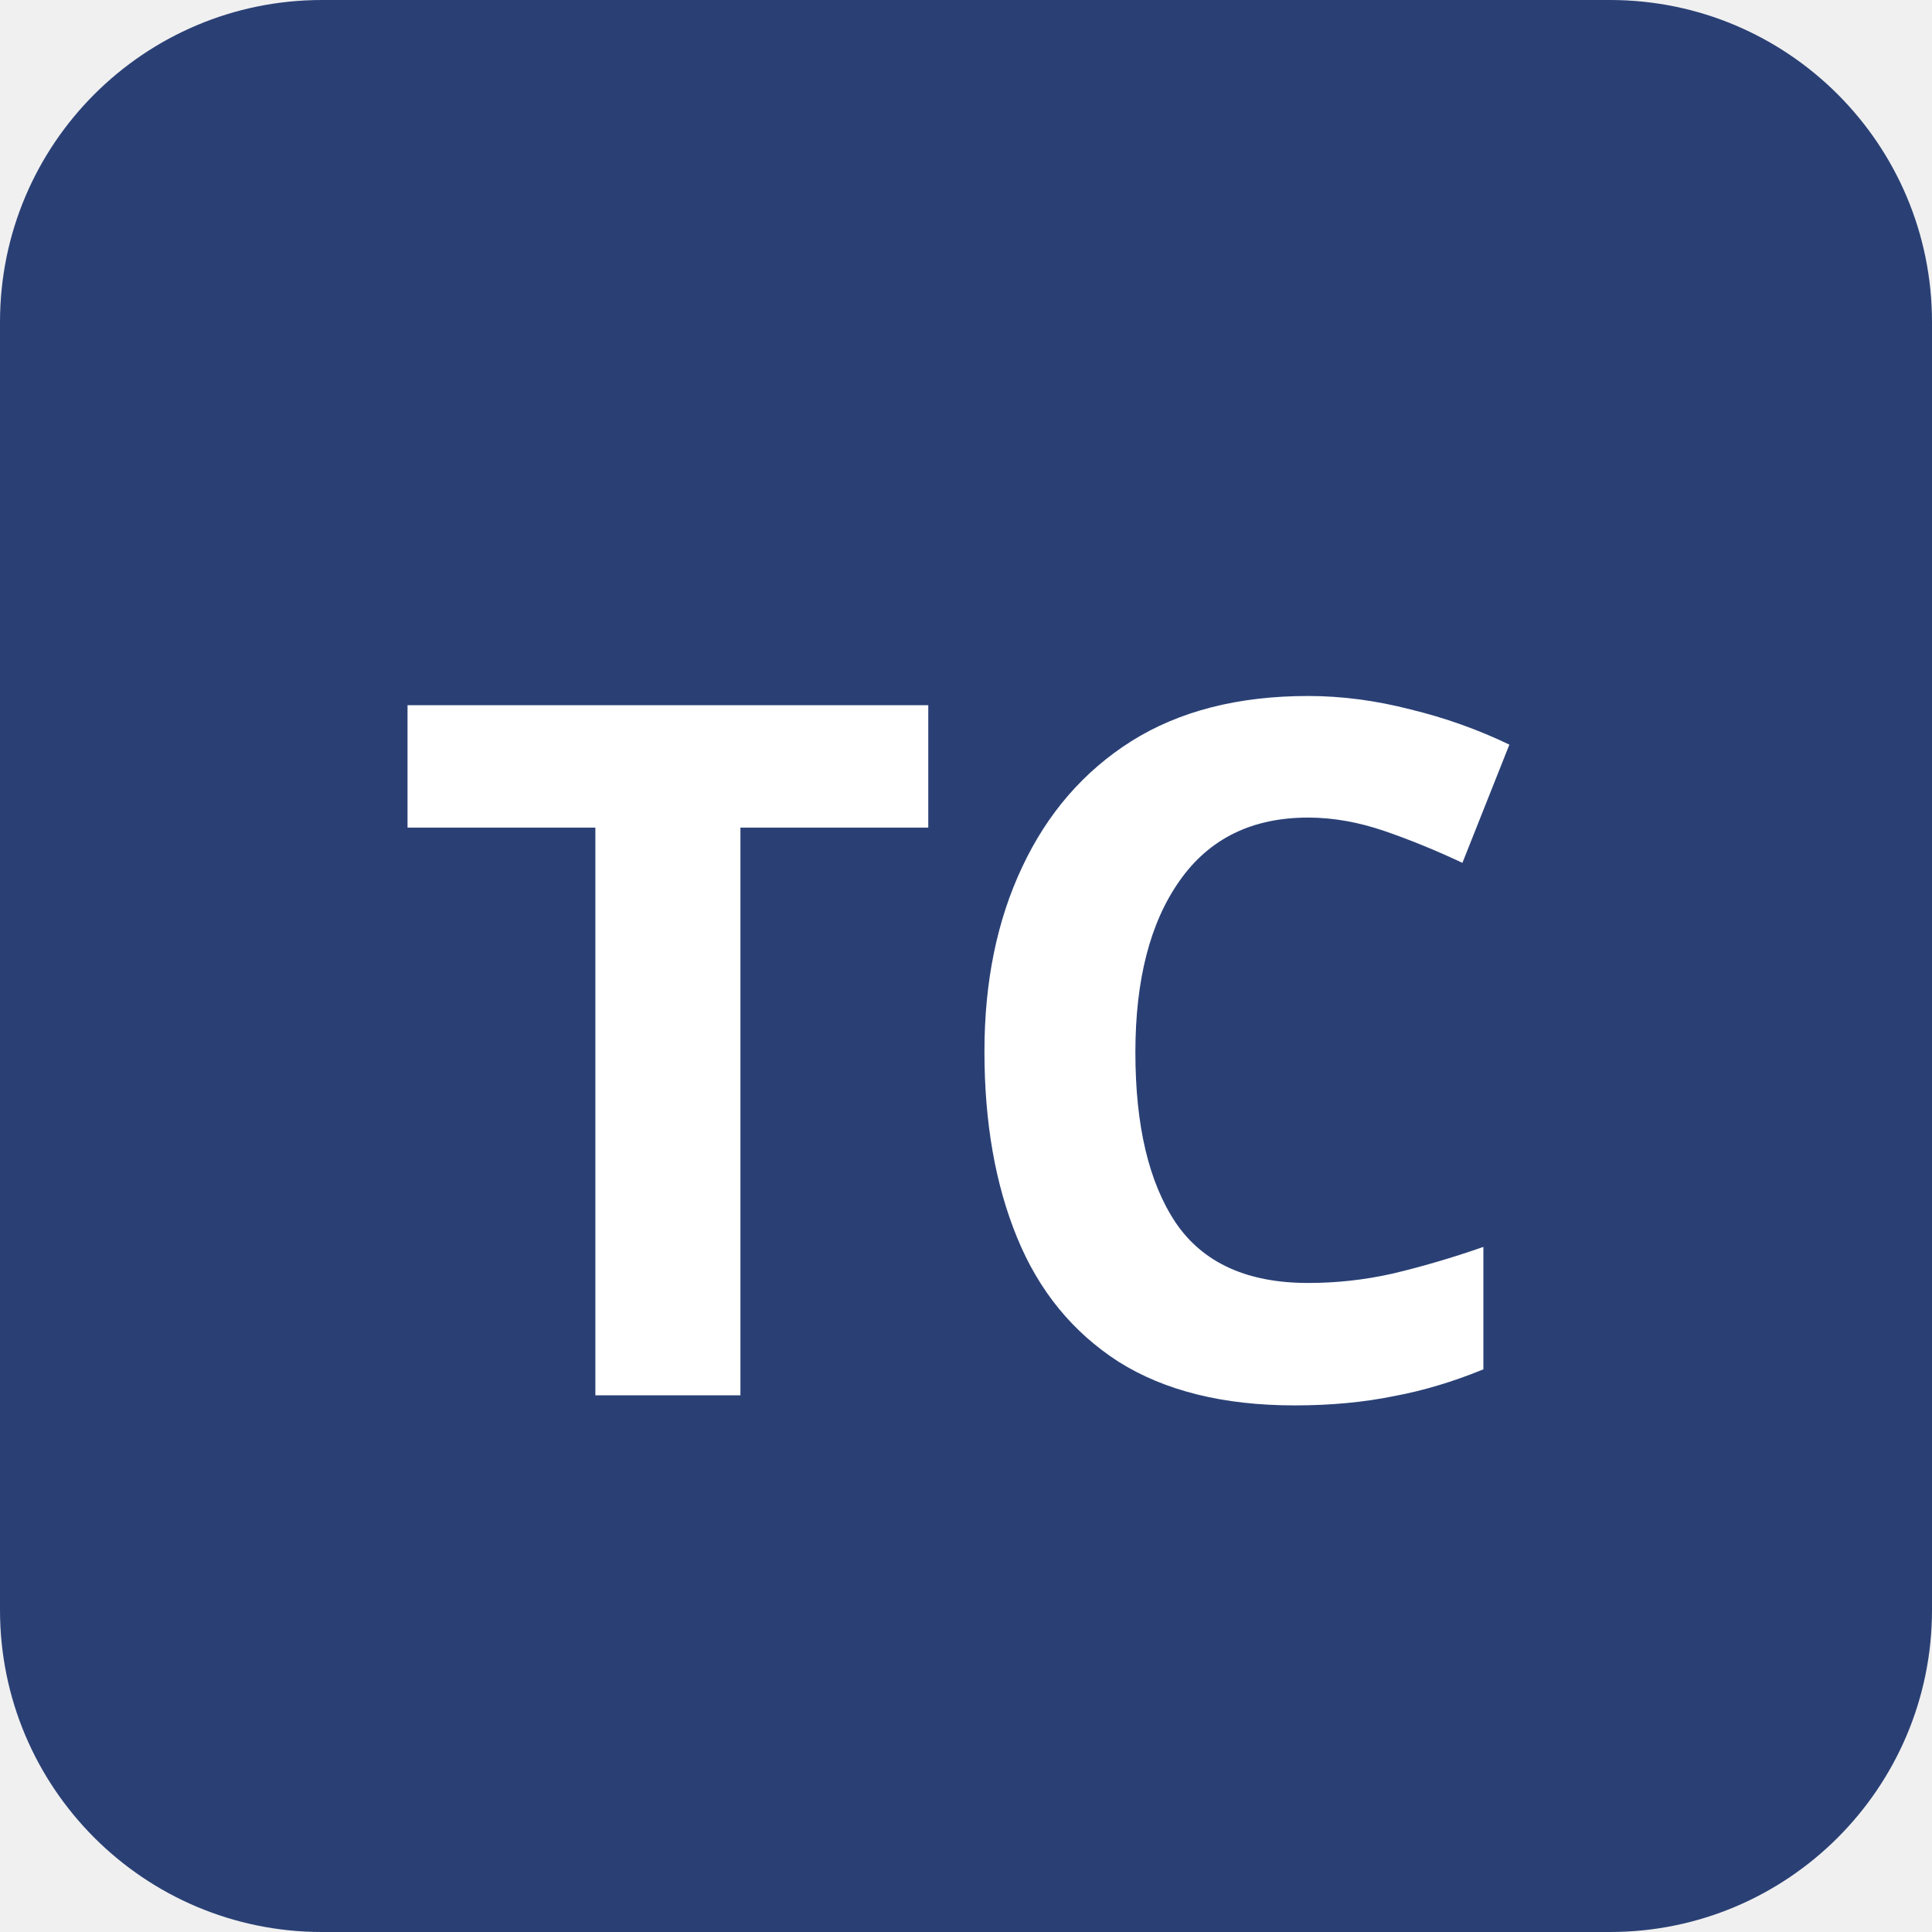
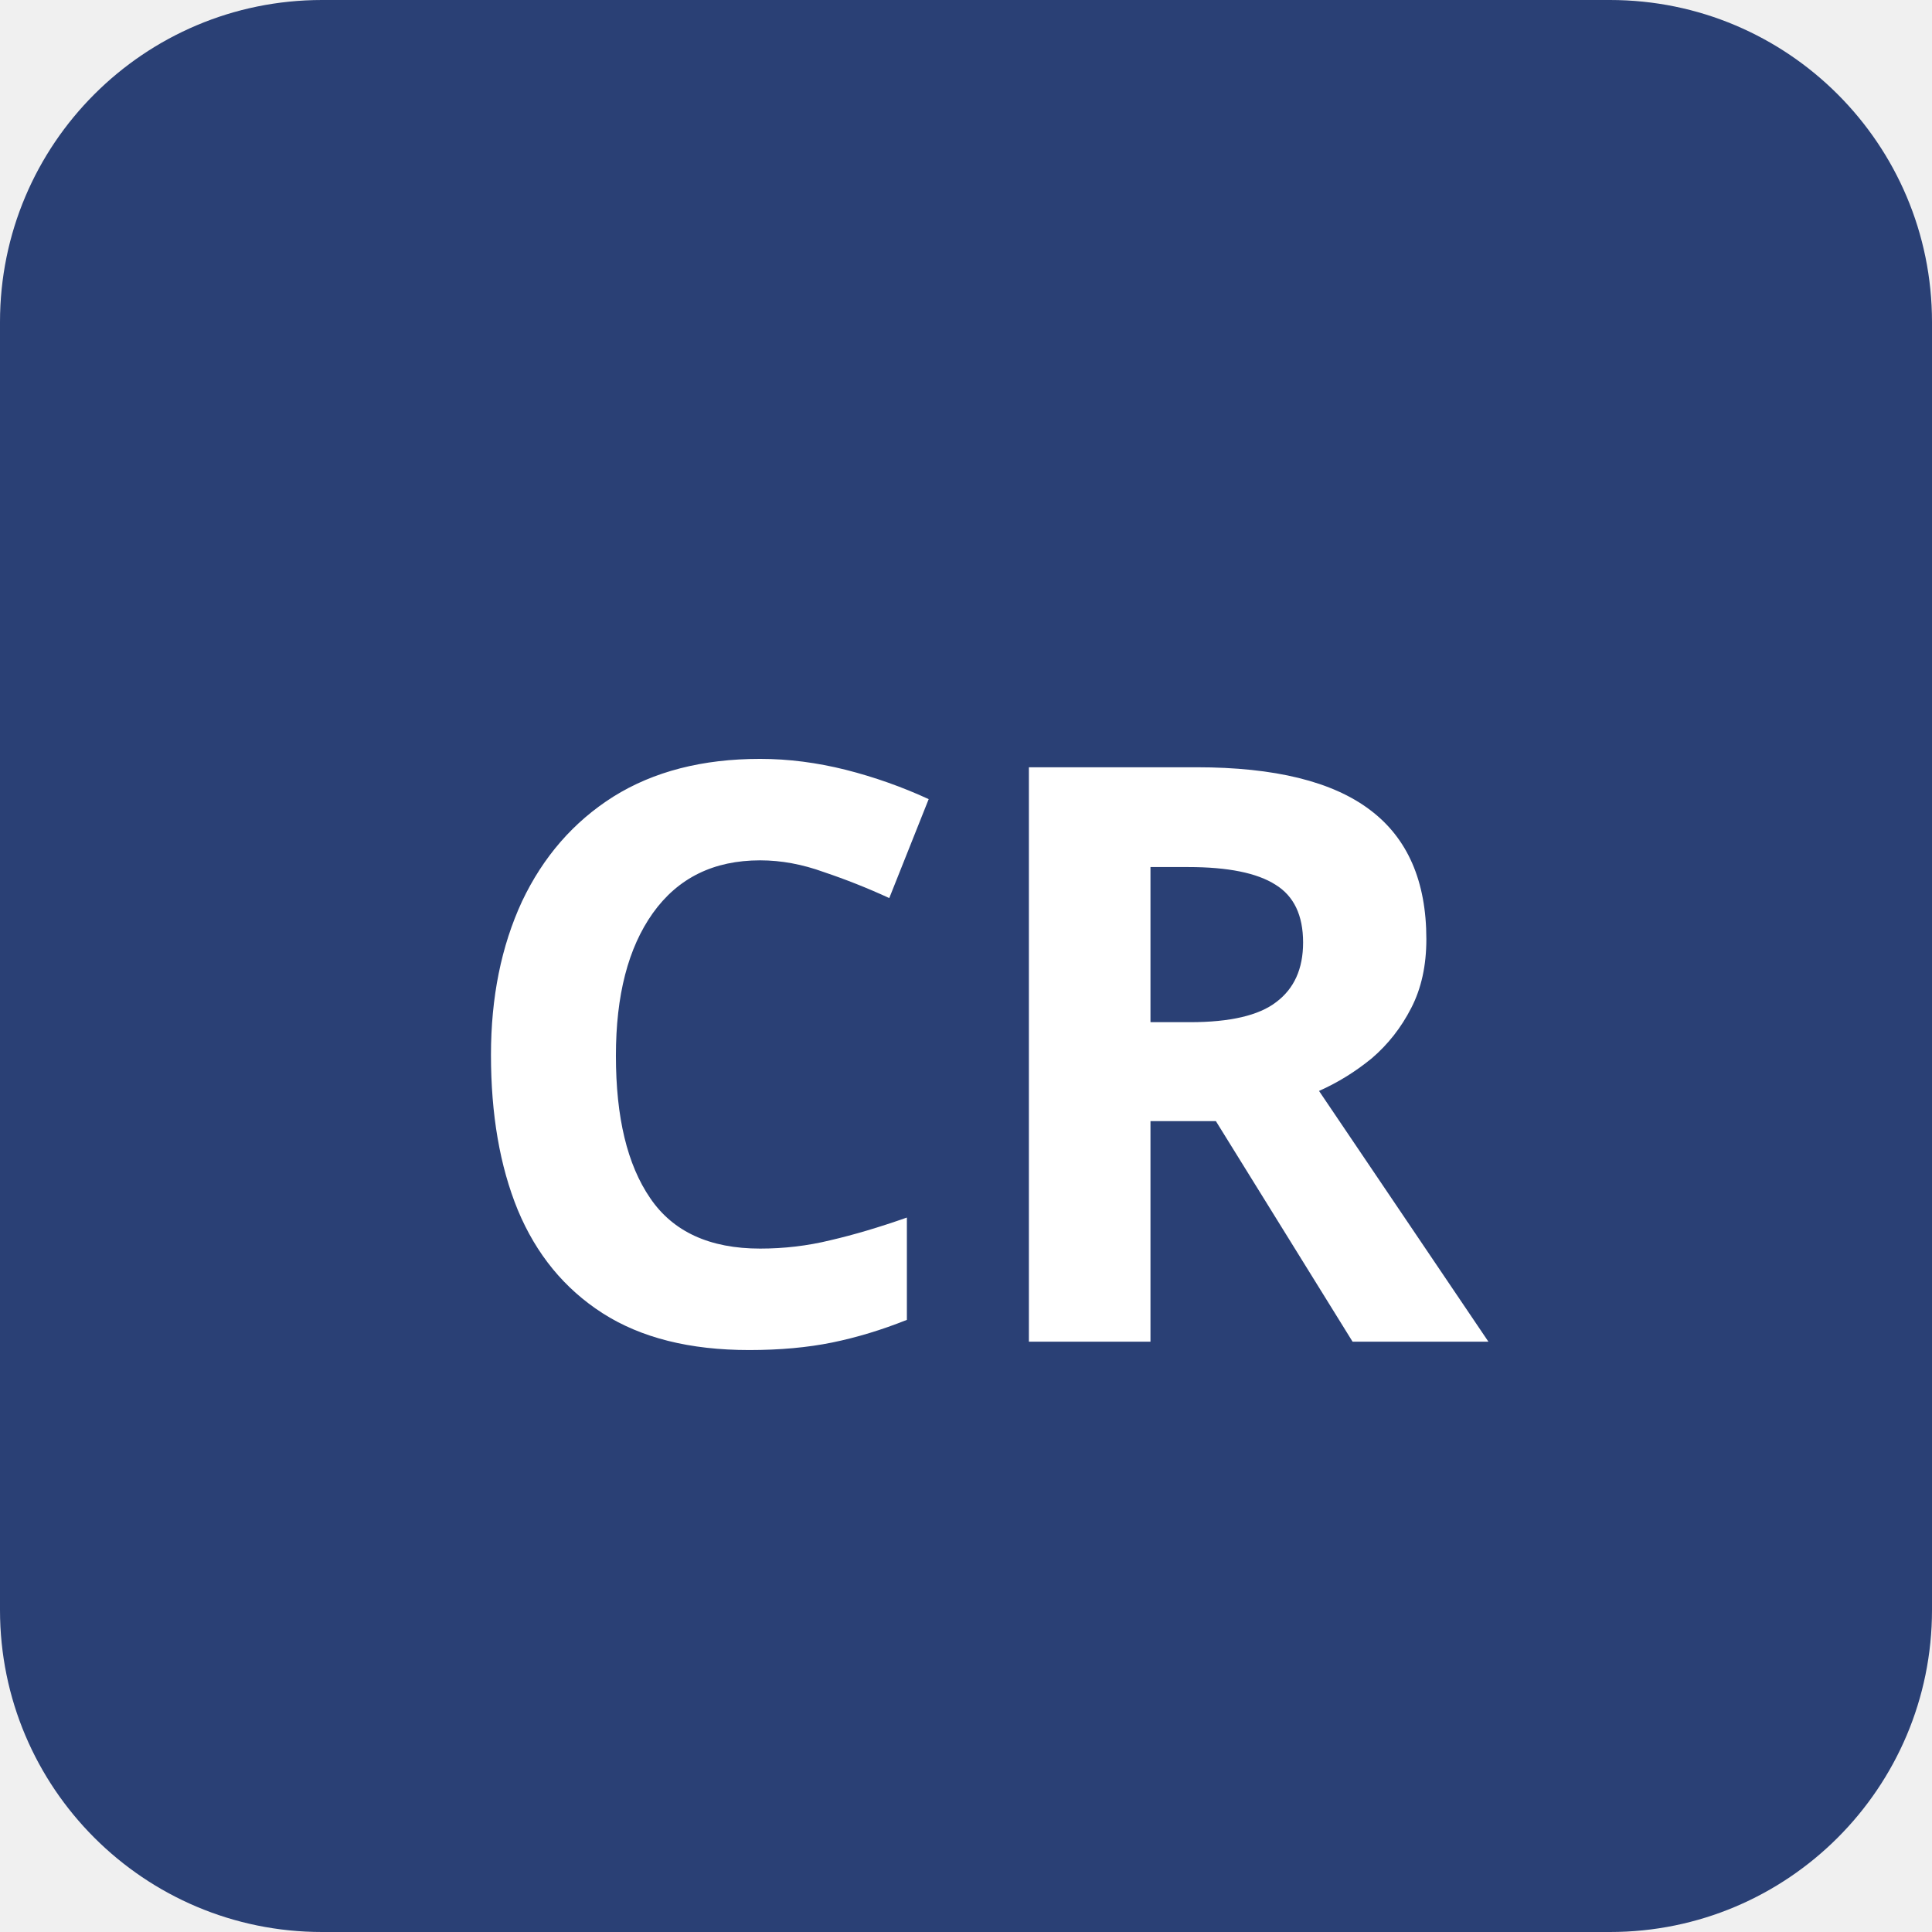
<svg xmlns="http://www.w3.org/2000/svg" width="36" height="36" viewBox="0 0 36 36" fill="none">
  <rect width="36" height="36" rx="6" fill="hsl(222.2 47.4% 31.2%)" />
-   <text x="18" y="26" font-family="system-ui, sans-serif" font-size="18" font-weight="700" fill="white" text-anchor="middle">TC</text>
+   <text x="18" y="25" font-family="system-ui, sans-serif" font-size="15" font-weight="700" fill="white" text-anchor="middle">CR</text>
</svg>
